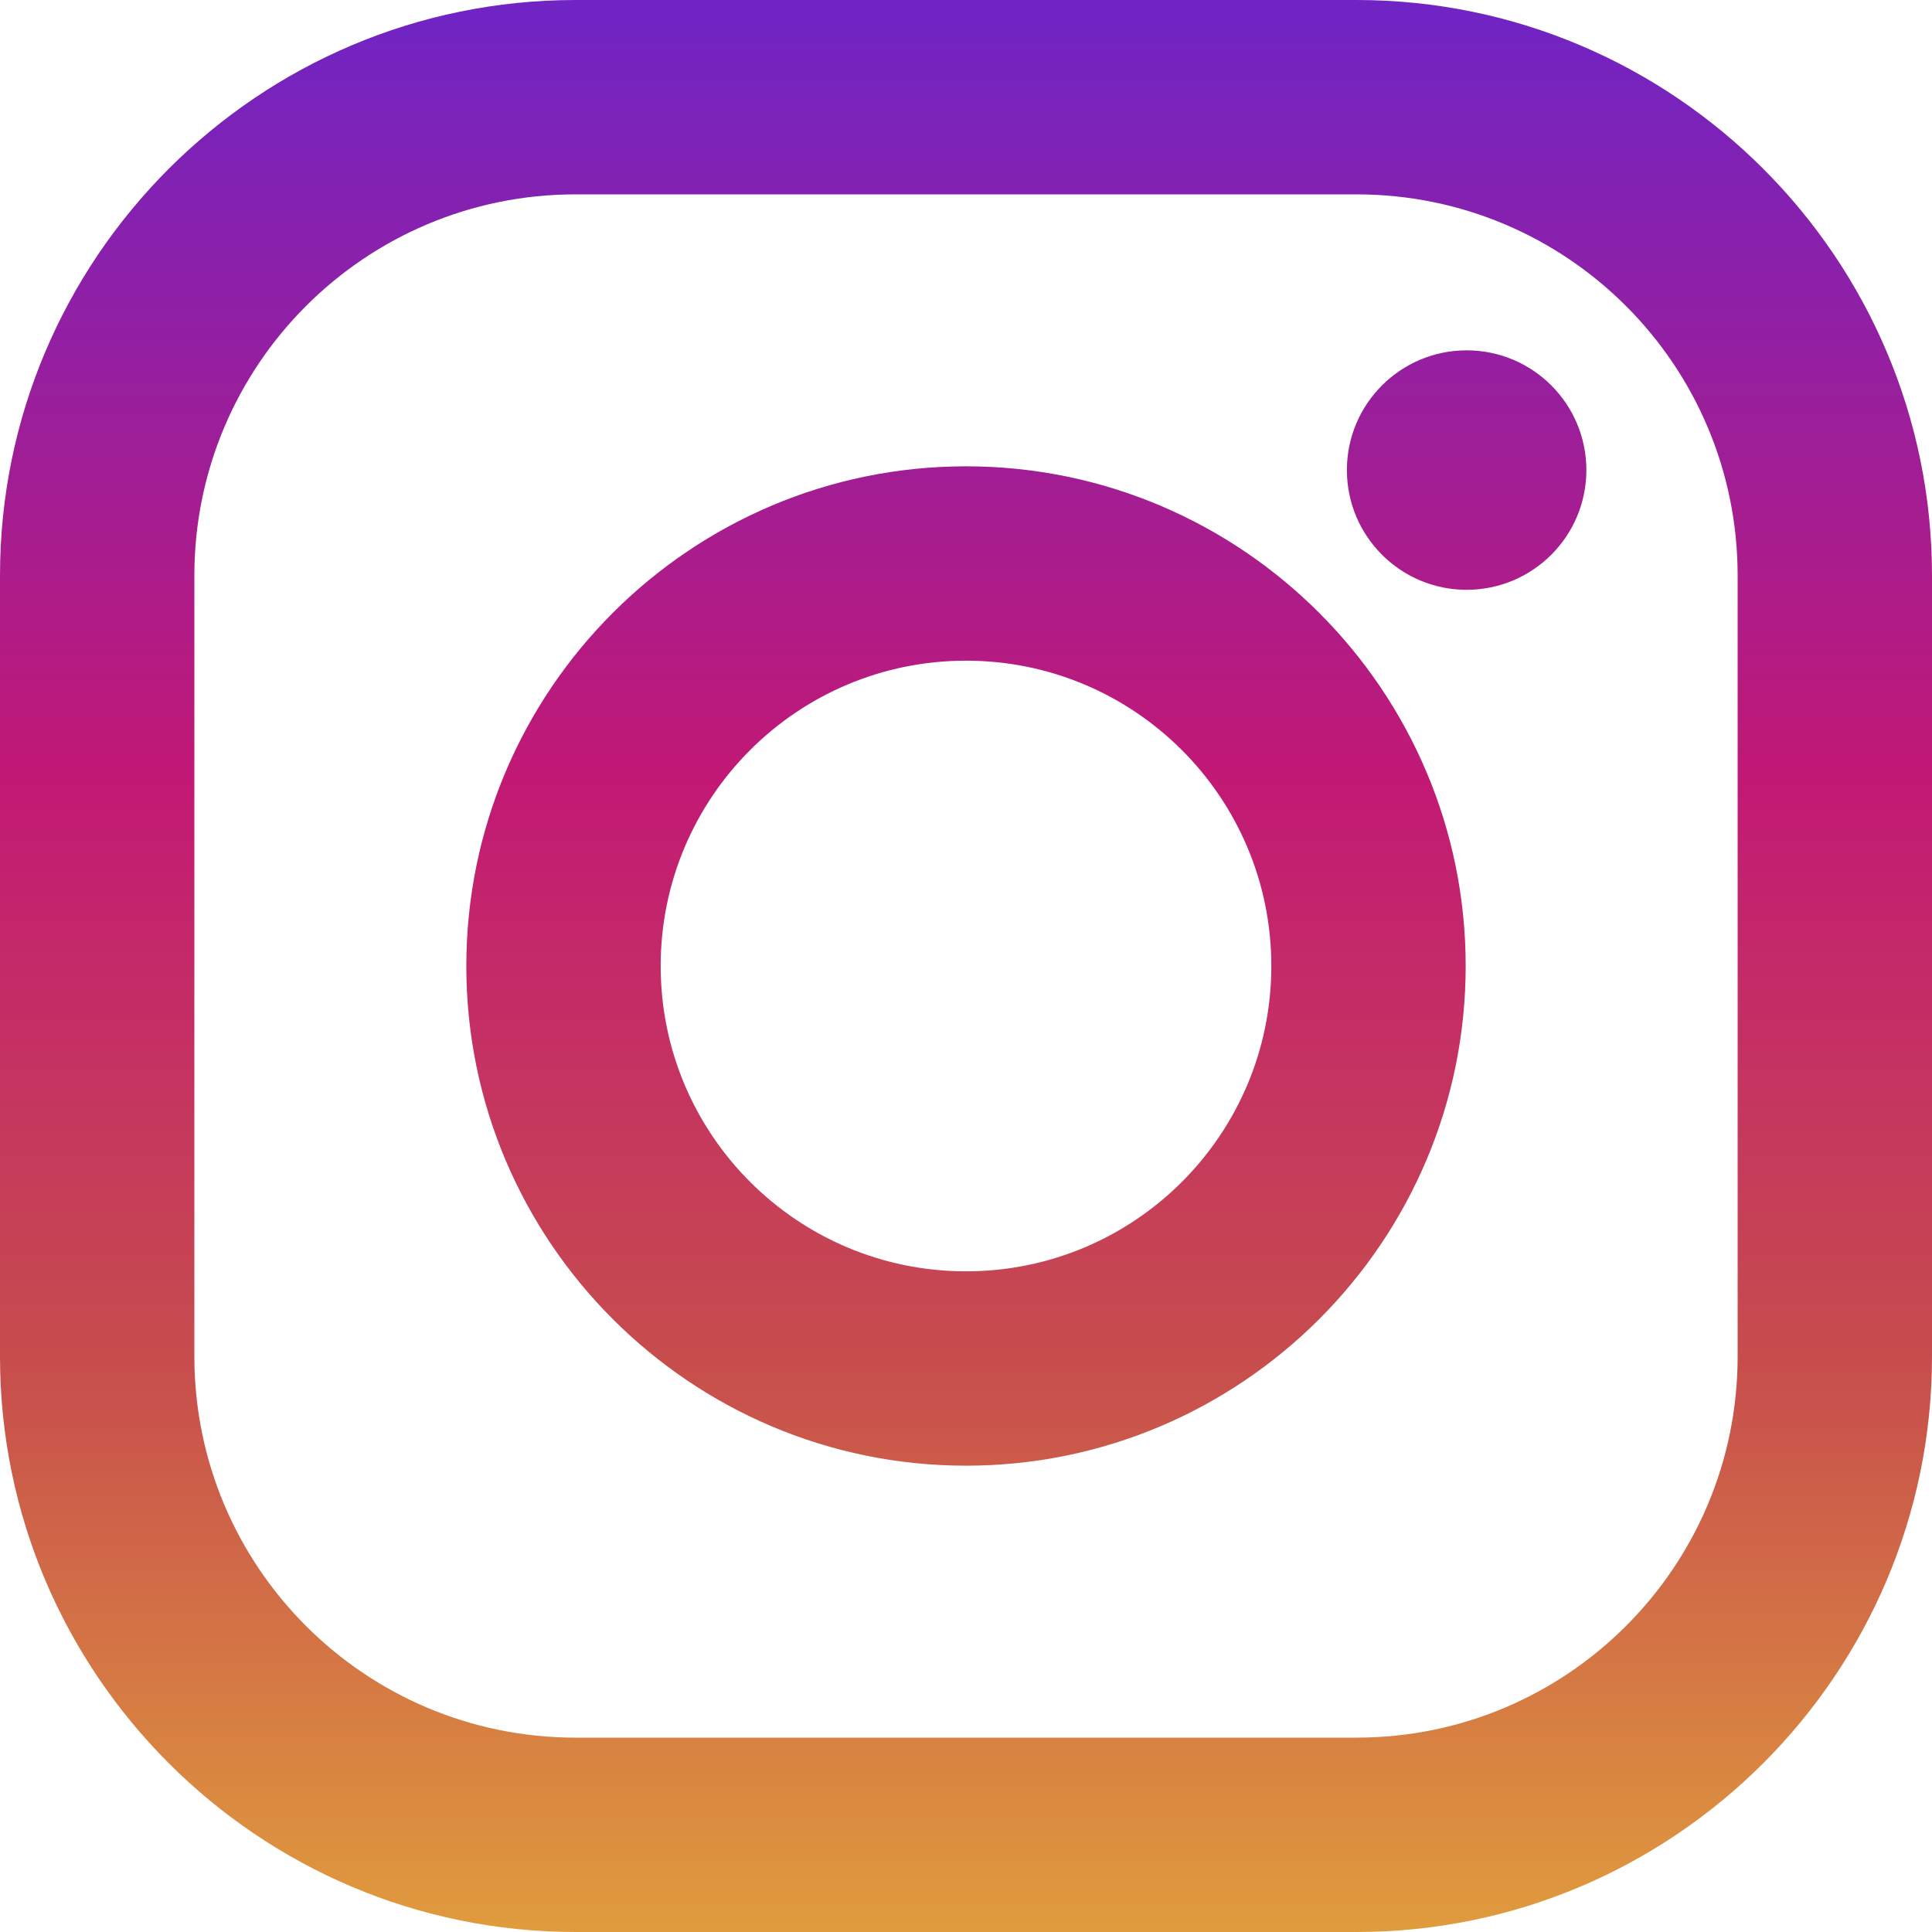
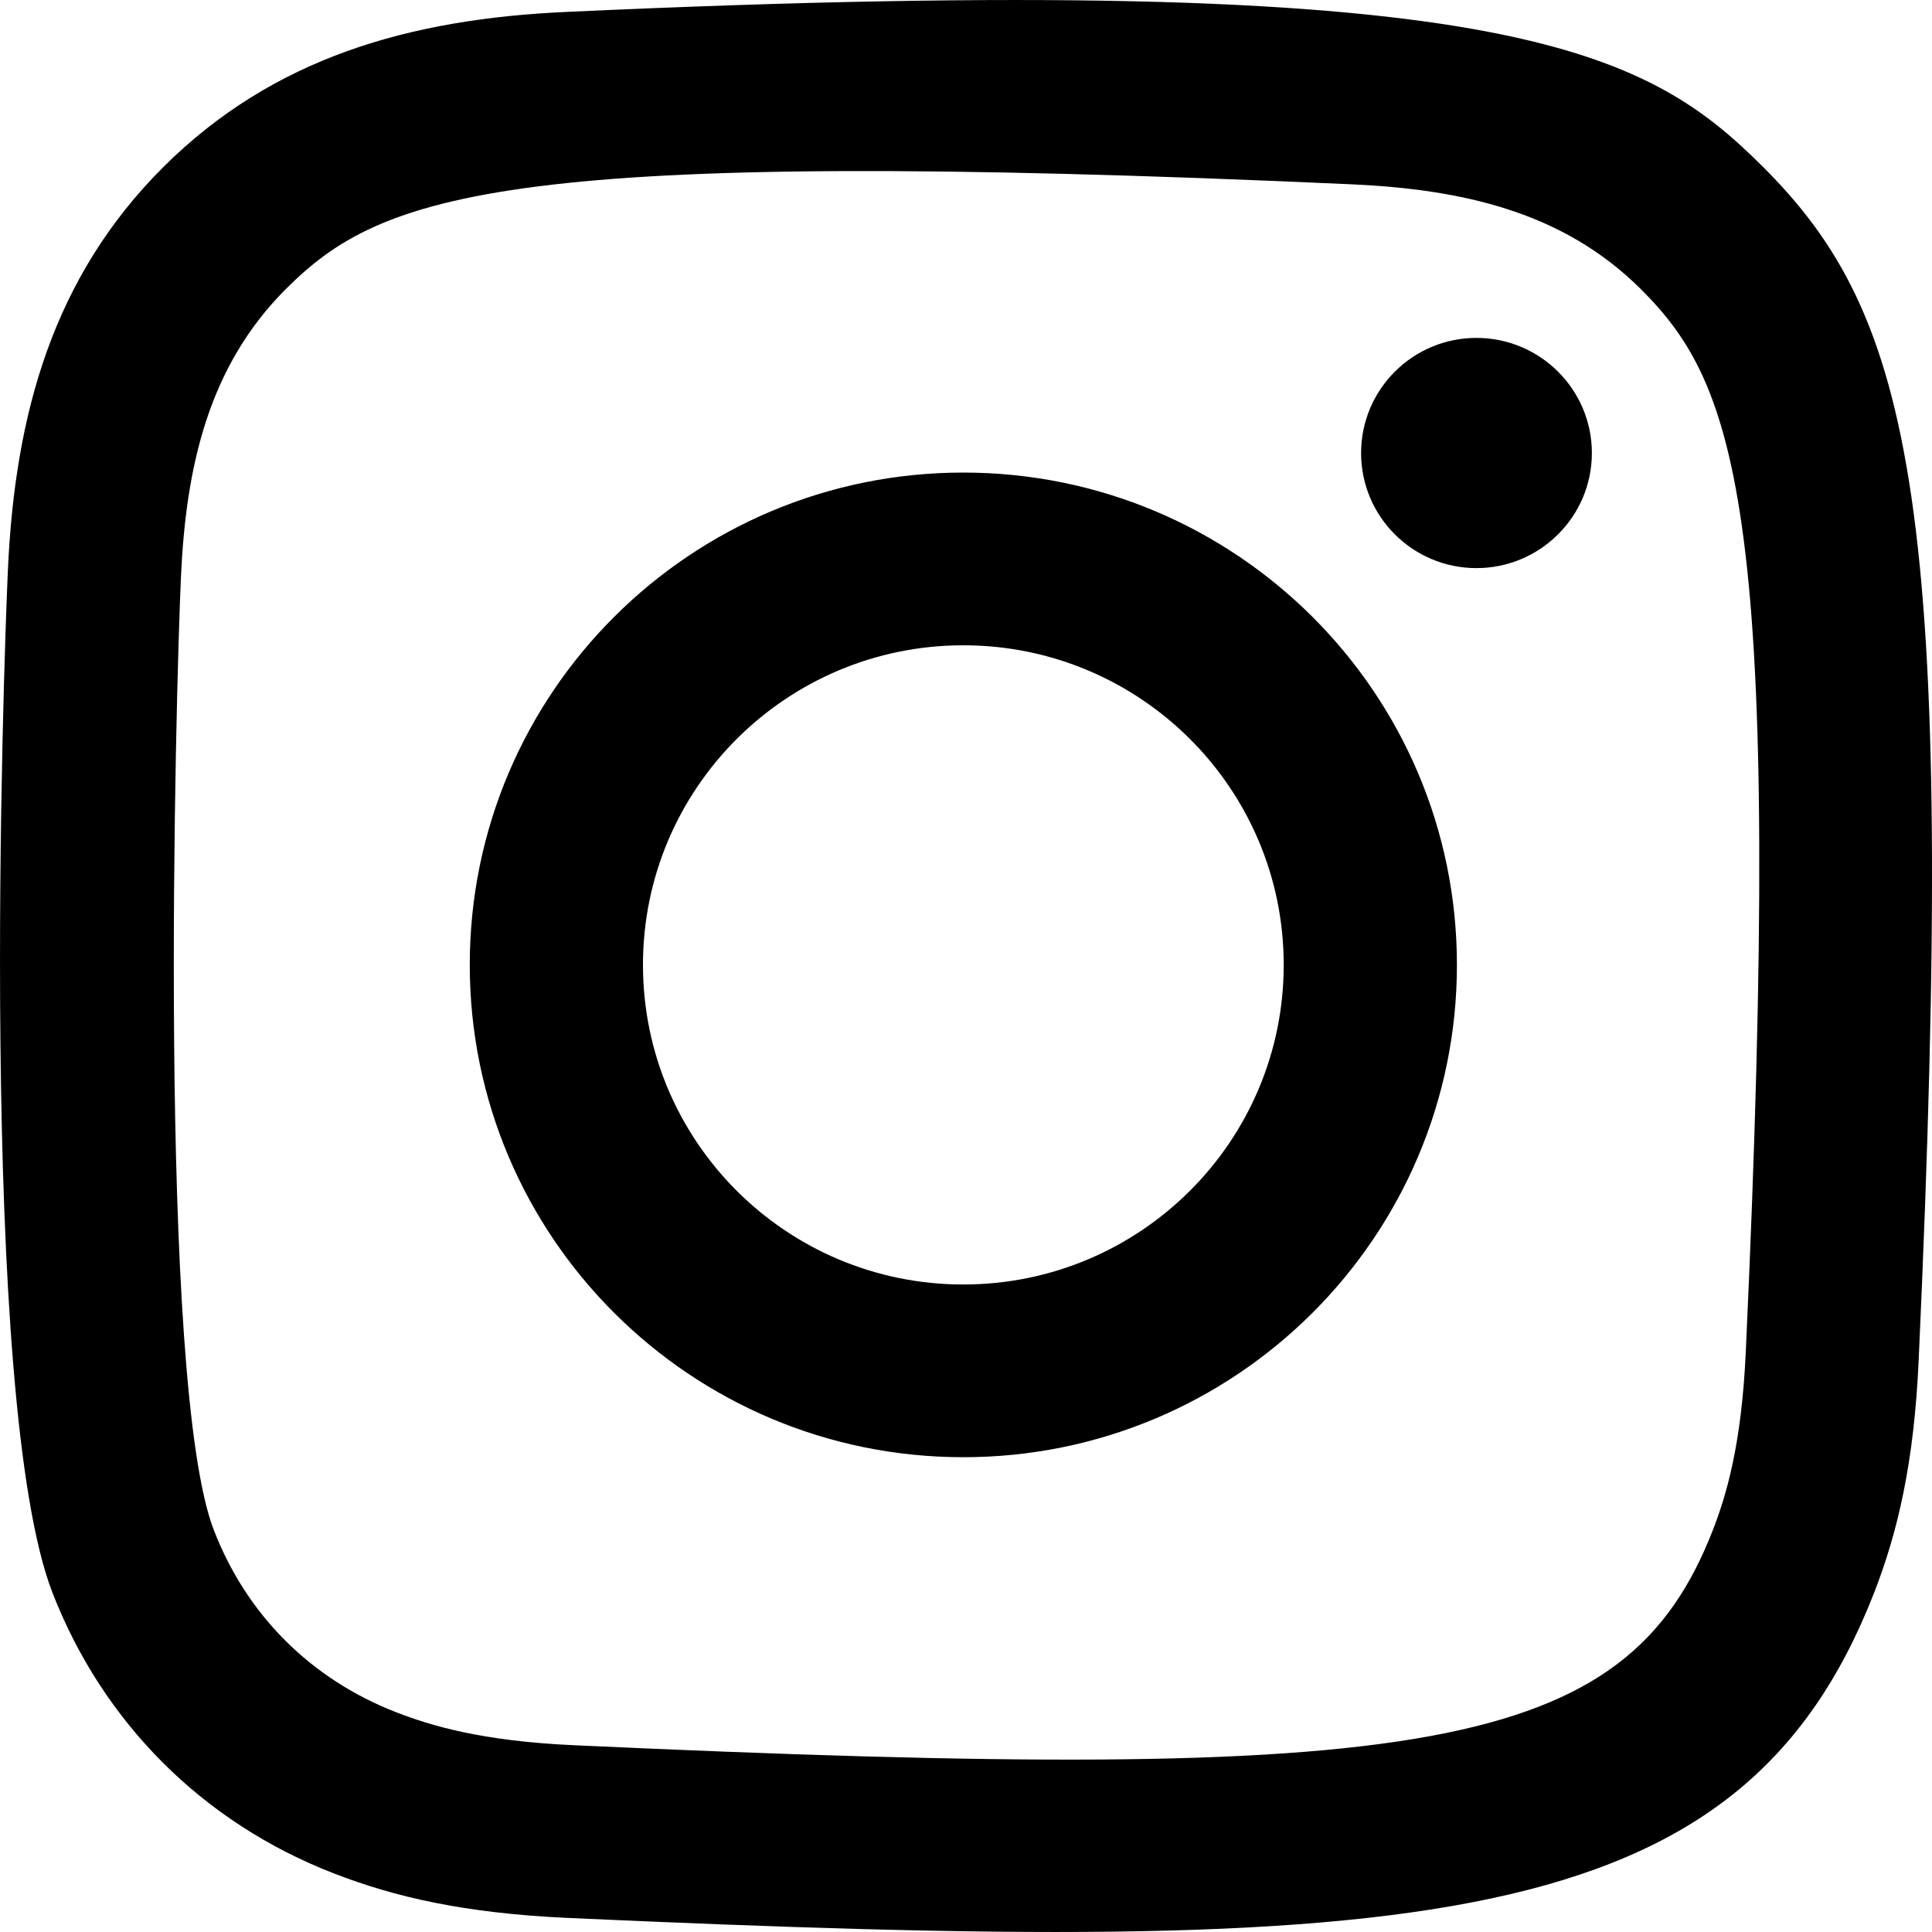
- <svg xmlns="http://www.w3.org/2000/svg" height="800px" width="800px" version="1.1" id="Layer_1" viewBox="0 0 551.034 551.034" xml:space="preserve">
-   <g id="XMLID_13_">
-     <linearGradient id="XMLID_2_" gradientUnits="userSpaceOnUse" x1="275.517" y1="4.571" x2="275.517" y2="549.72" gradientTransform="matrix(1 0 0 -1 0 554)">
-       <stop offset="0" style="stop-color:#E09B3D" />
-       <stop offset="0.3" style="stop-color:#C74C4D" />
-       <stop offset="0.6" style="stop-color:#C21975" />
-       <stop offset="1" style="stop-color:#7024C4" />
-     </linearGradient>
-     <path id="XMLID_17_" style="fill:url(#XMLID_2_);" d="M386.878,0H164.156C73.64,0,0,73.64,0,164.156v222.722   c0,90.516,73.64,164.156,164.156,164.156h222.722c90.516,0,164.156-73.64,164.156-164.156V164.156   C551.033,73.64,477.393,0,386.878,0z M495.6,386.878c0,60.045-48.677,108.722-108.722,108.722H164.156   c-60.045,0-108.722-48.677-108.722-108.722V164.156c0-60.046,48.677-108.722,108.722-108.722h222.722   c60.045,0,108.722,48.676,108.722,108.722L495.6,386.878L495.6,386.878z" />
-     <linearGradient id="XMLID_3_" gradientUnits="userSpaceOnUse" x1="275.517" y1="4.571" x2="275.517" y2="549.72" gradientTransform="matrix(1 0 0 -1 0 554)">
-       <stop offset="0" style="stop-color:#E09B3D" />
-       <stop offset="0.3" style="stop-color:#C74C4D" />
-       <stop offset="0.6" style="stop-color:#C21975" />
-       <stop offset="1" style="stop-color:#7024C4" />
-     </linearGradient>
-     <path id="XMLID_81_" style="fill:url(#XMLID_3_);" d="M275.517,133C196.933,133,133,196.933,133,275.516   s63.933,142.517,142.517,142.517S418.034,354.1,418.034,275.516S354.101,133,275.517,133z M275.517,362.6   c-48.095,0-87.083-38.988-87.083-87.083s38.989-87.083,87.083-87.083c48.095,0,87.083,38.988,87.083,87.083   C362.6,323.611,323.611,362.6,275.517,362.6z" />
-     <linearGradient id="XMLID_4_" gradientUnits="userSpaceOnUse" x1="418.306" y1="4.571" x2="418.306" y2="549.72" gradientTransform="matrix(1 0 0 -1 0 554)">
-       <stop offset="0" style="stop-color:#E09B3D" />
-       <stop offset="0.3" style="stop-color:#C74C4D" />
-       <stop offset="0.6" style="stop-color:#C21975" />
-       <stop offset="1" style="stop-color:#7024C4" />
-     </linearGradient>
-     <circle id="XMLID_83_" style="fill:url(#XMLID_4_);" cx="418.306" cy="134.072" r="34.149" />
+ <svg xmlns="http://www.w3.org/2000/svg" width="800px" height="800px" viewBox="0 0 20 20" version="1.1">
+   <defs>
+ 
+ </defs>
+   <g id="Page-1" stroke="none" stroke-width="1" fill="none" fill-rule="evenodd">
+     <g id="Dribbble-Light-Preview" transform="translate(-340, -7439)" fill="#000000">
+       <g id="icons" transform="translate(56, 160)">
+         <path d="M289.87,7279.123 C288.242,7279.196 286.831,7279.594 285.691,7280.729 C284.548,7281.869 284.155,7283.286 284.082,7284.897 C284.036,7285.902 283.768,7293.498 284.544,7295.49 C285.068,7296.834 286.098,7297.867 287.455,7298.393 C288.088,7298.639 288.81,7298.805 289.87,7298.854 C298.73,7299.255 302.015,7299.037 303.4,7295.49 C303.646,7294.859 303.815,7294.137 303.862,7293.08 C304.267,7284.197 303.796,7282.271 302.252,7280.729 C301.027,7279.507 299.586,7278.675 289.87,7279.123 M289.951,7297.067 C288.981,7297.024 288.455,7296.862 288.103,7296.726 C287.22,7296.383 286.556,7295.722 286.215,7294.843 C285.624,7293.329 285.82,7286.14 285.873,7284.977 C285.924,7283.837 286.155,7282.796 286.959,7281.992 C287.954,7281 289.24,7280.513 297.993,7280.908 C299.135,7280.96 300.179,7281.19 300.985,7281.992 C301.98,7282.985 302.474,7284.28 302.072,7293 C302.028,7293.968 301.866,7294.493 301.73,7294.843 C300.829,7297.151 298.757,7297.471 289.951,7297.067 M298.09,7283.69 C298.09,7284.347 298.624,7284.881 299.284,7284.881 C299.943,7284.881 300.479,7284.347 300.479,7283.69 C300.479,7283.032 299.943,7282.498 299.284,7282.498 C298.624,7282.498 298.09,7283.032 298.09,7283.69 M288.863,7288.988 C288.863,7291.803 291.15,7294.085 293.972,7294.085 C296.794,7294.085 299.082,7291.803 299.082,7288.988 C299.082,7286.173 296.794,7283.892 293.972,7283.892 C291.15,7283.892 288.863,7286.173 288.863,7288.988 M290.656,7288.988 C290.656,7287.162 292.14,7285.68 293.972,7285.68 C295.804,7285.68 297.289,7287.162 297.289,7288.988 C297.289,7290.815 295.804,7292.297 293.972,7292.297 C292.14,7292.297 290.656,7290.815 290.656,7288.988" id="instagram-[#167]">
+ 
+ </path>
+       </g>
+     </g>
  </g>
</svg>
